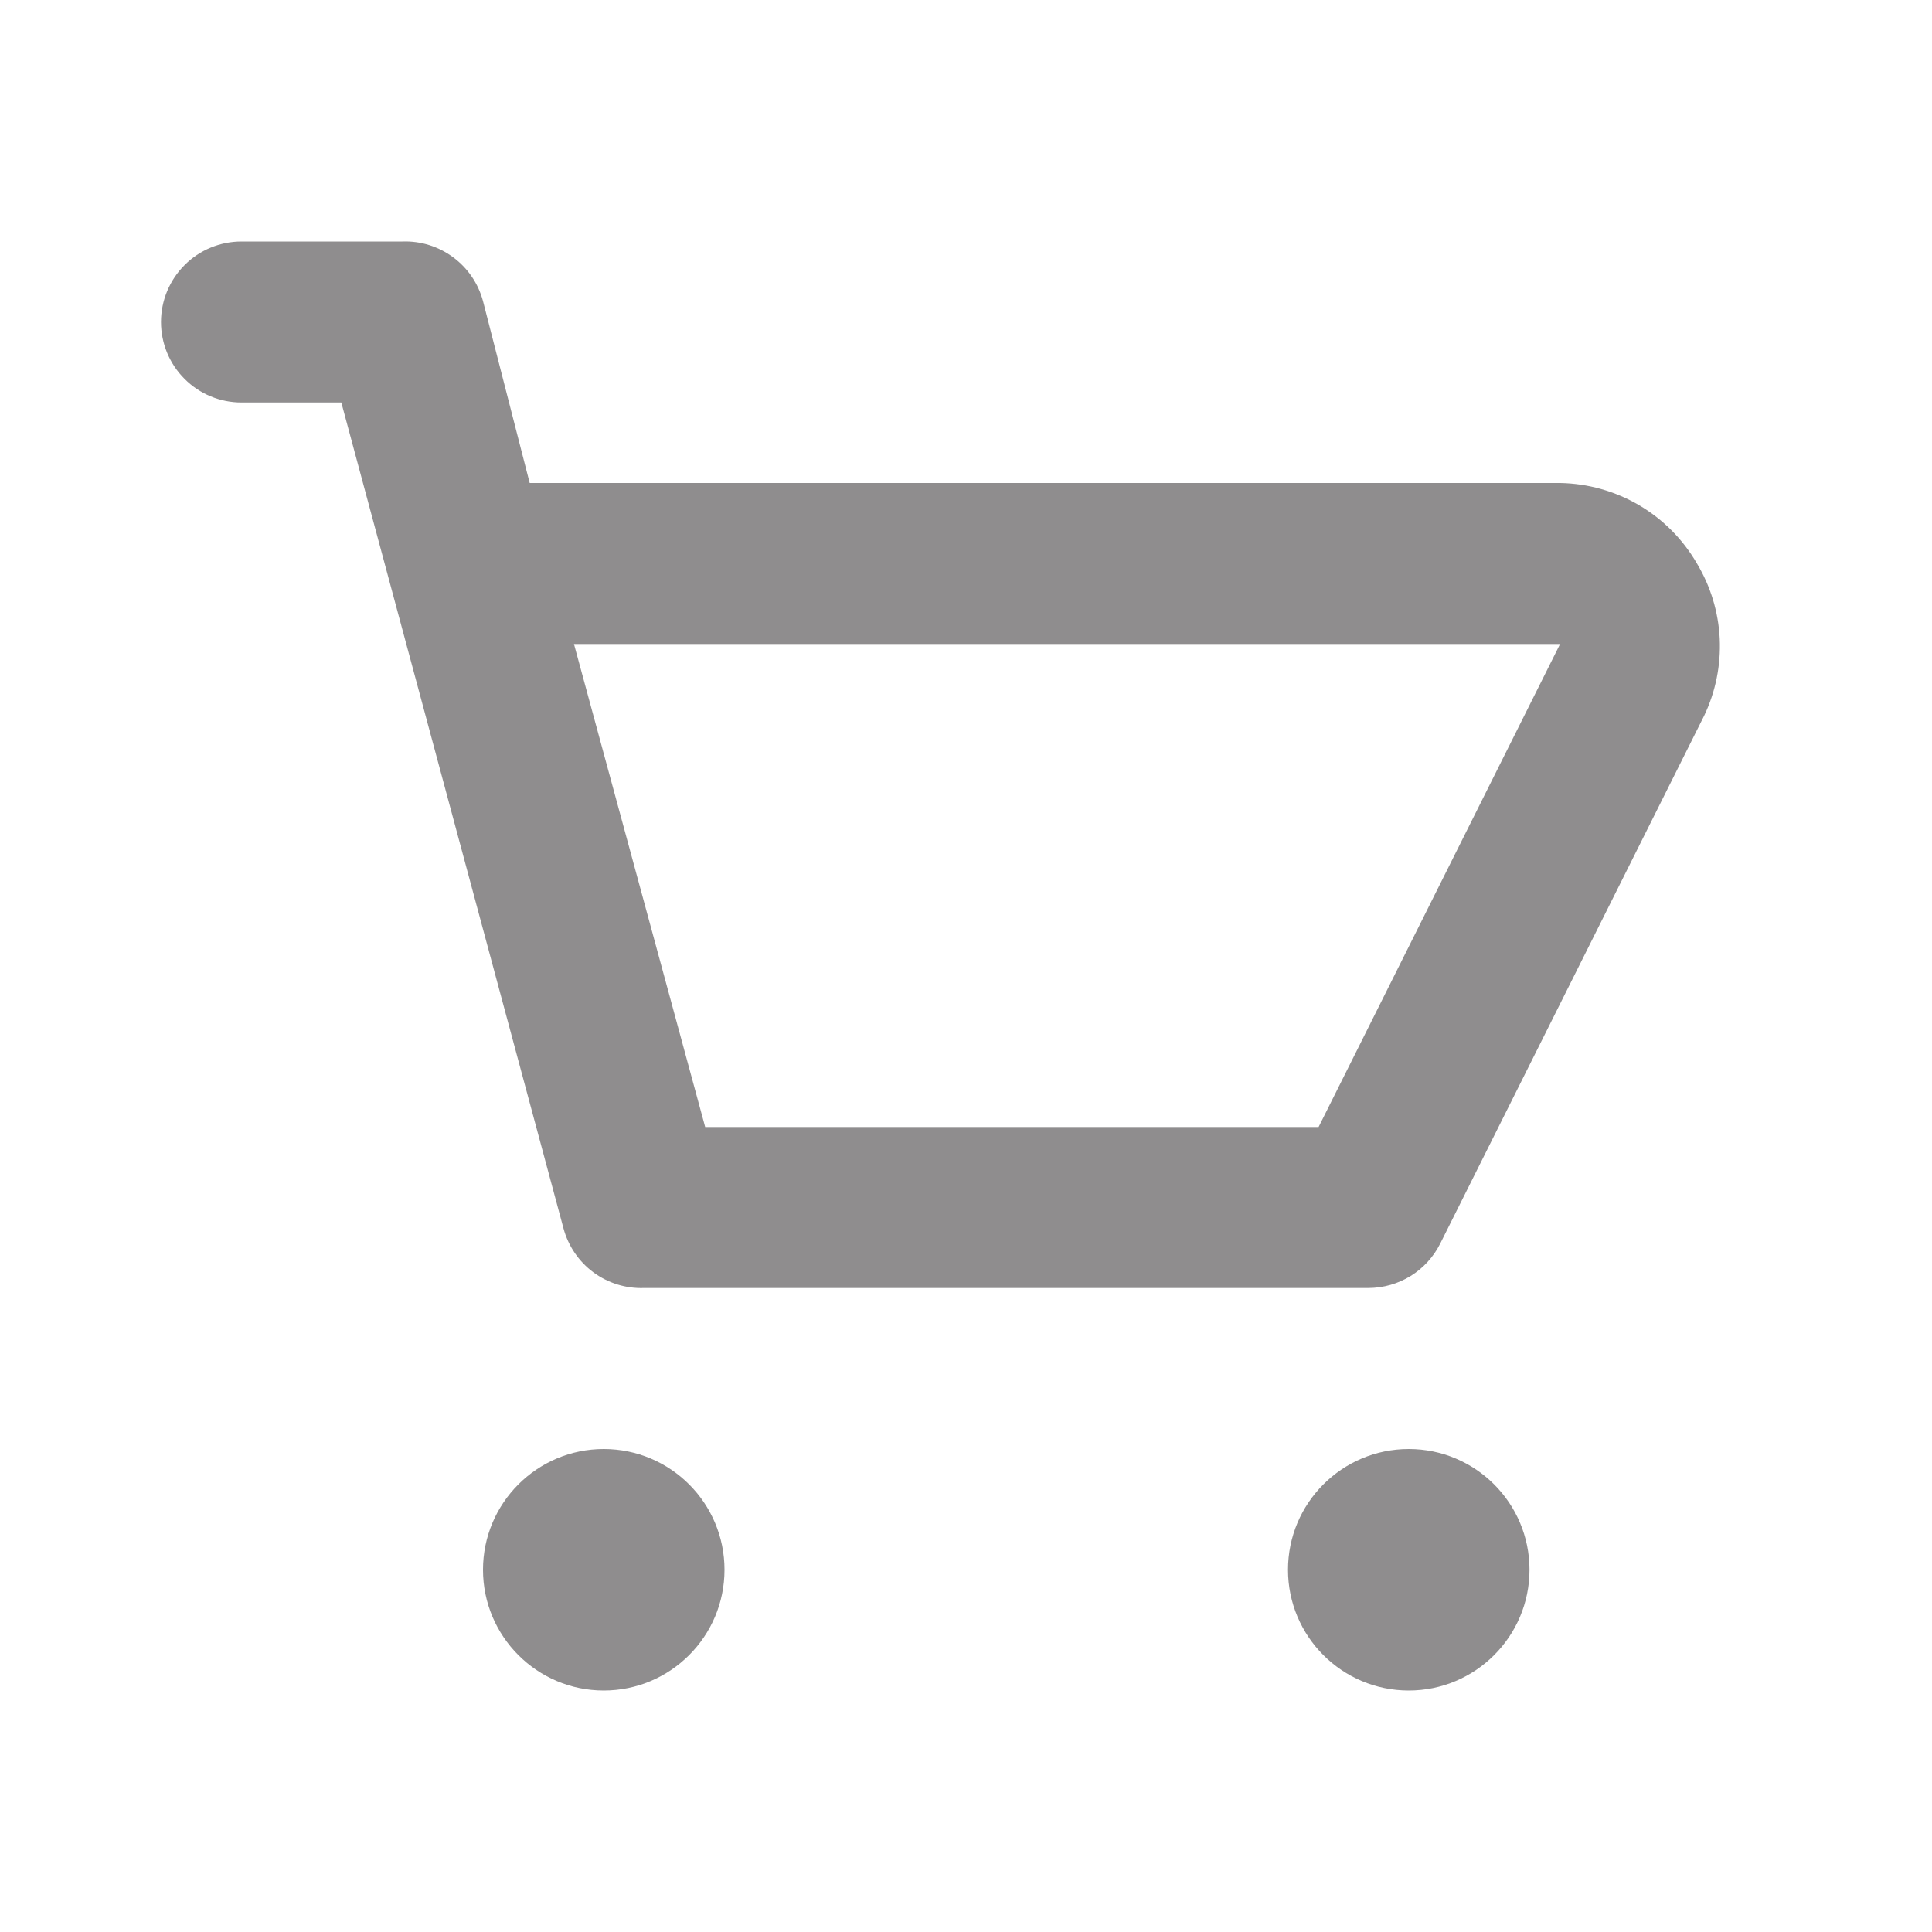
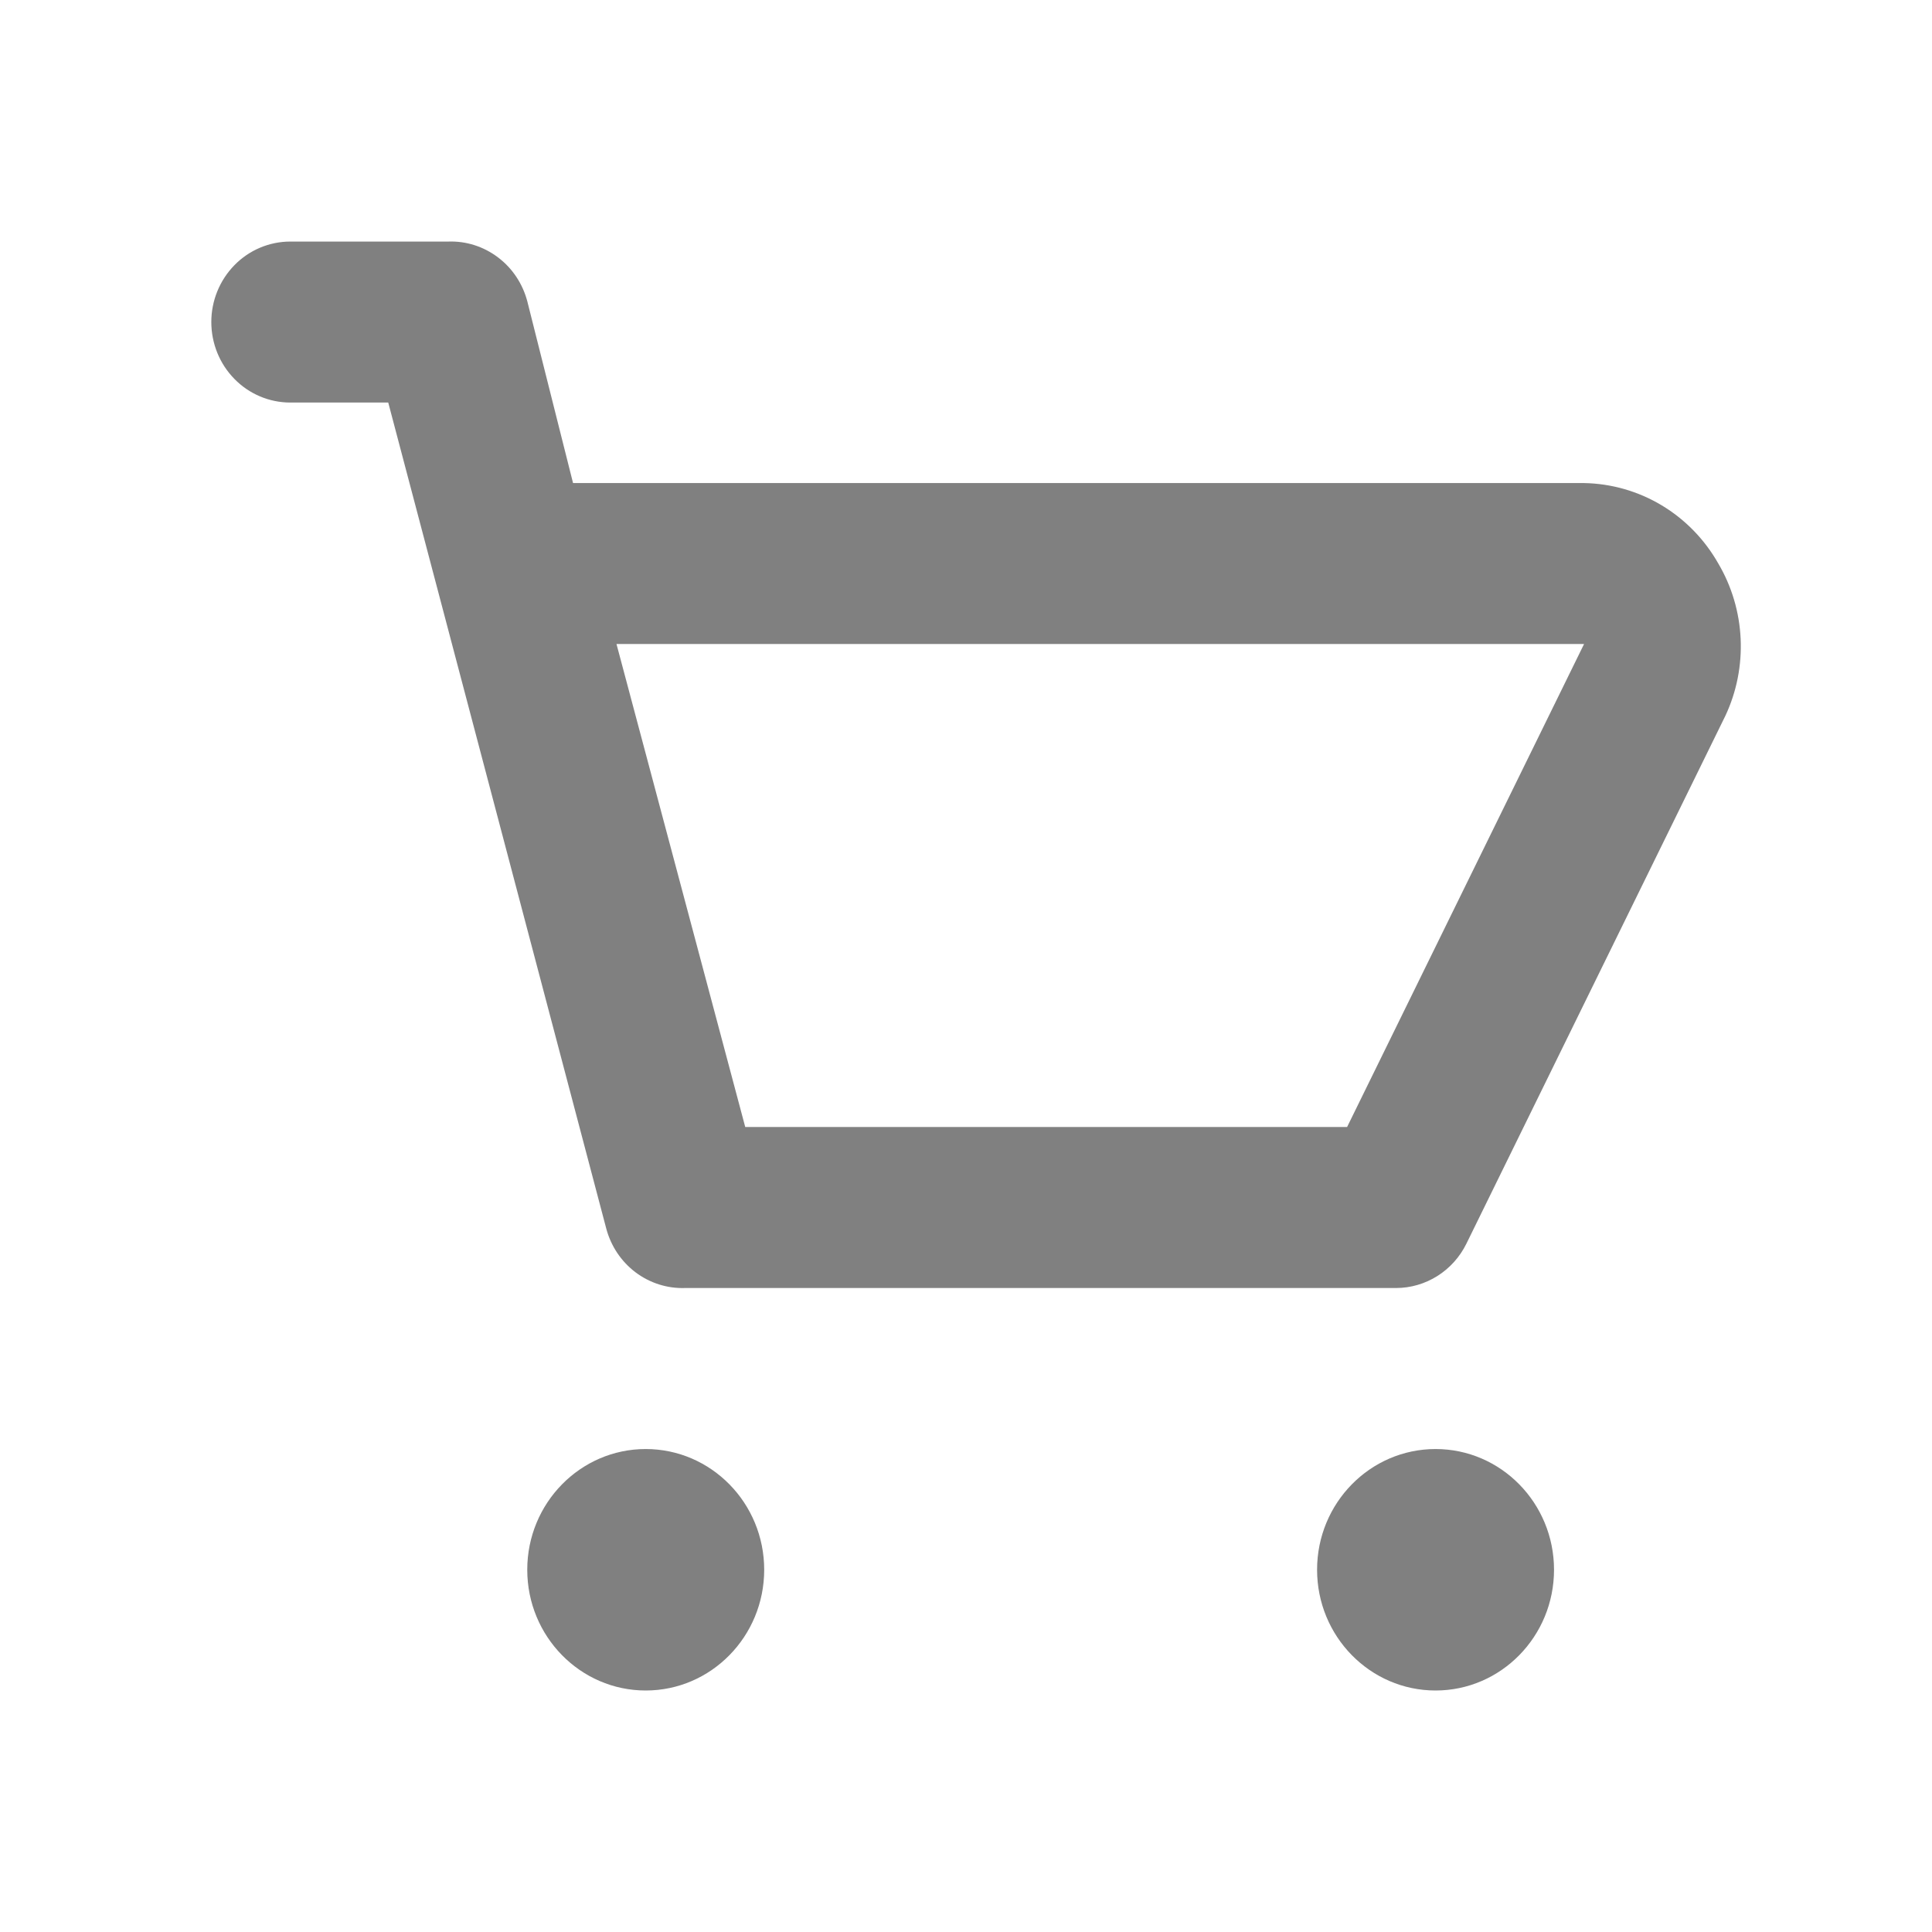
- <svg xmlns="http://www.w3.org/2000/svg" width="24" height="24" viewBox="0 0 24 24" fill="#8F8D8E">
-   <path d="M21.08 7C20.907 6.701 20.66 6.451 20.362 6.276C20.064 6.101 19.726 6.006 19.38 6H6.58L6 3.74C5.941 3.522 5.811 3.33 5.629 3.196C5.447 3.061 5.226 2.992 5 3H3C2.735 3 2.48 3.105 2.293 3.293C2.105 3.481 2 3.735 2 4C2 4.265 2.105 4.52 2.293 4.707C2.48 4.895 2.735 5 3 5H4.24L7 15.26C7.059 15.478 7.189 15.67 7.371 15.805C7.553 15.939 7.774 16.008 8 16H17C17.185 15.999 17.366 15.948 17.523 15.851C17.68 15.754 17.807 15.615 17.89 15.45L21.17 8.89C21.312 8.592 21.378 8.264 21.363 7.934C21.347 7.604 21.25 7.283 21.08 7ZM16.38 14H8.76L7.13 8H19.38L16.38 14Z" fill="inherit" />
-   <path d="M7.5 21C8.328 21 9 20.328 9 19.5C9 18.672 8.328 18 7.5 18C6.672 18 6 18.672 6 19.5C6 20.328 6.672 21 7.5 21Z" fill="inherit" />
-   <path d="M17.5 21C18.328 21 19 20.328 19 19.5C19 18.672 18.328 18 17.5 18C16.672 18 16 18.672 16 19.5C16 20.328 16.672 21 17.5 21Z" fill="inherit" />
+ <svg xmlns="http://www.w3.org/2000/svg" width="24" height="24" viewBox="0 0 64 64" fill="#808080">
+   <path fill="inherit" d="M56.922 18.669C56.469 17.87 55.822 17.204 55.043 16.738C54.264 16.271 53.378 16.018 52.474 16.002H18.983L17.466 9.975C17.311 9.394 16.971 8.882 16.495 8.525C16.019 8.165 15.441 7.981 14.85 8.002H9.617C8.924 8.002 8.256 8.282 7.767 8.783C7.275 9.285 7 9.962 7 10.668C7 11.375 7.275 12.055 7.767 12.554C8.256 13.055 8.924 13.335 9.617 13.335H12.861L20.082 40.694C20.236 41.276 20.576 41.787 21.053 42.147C21.529 42.505 22.107 42.688 22.699 42.667H46.247C46.73 42.667 47.204 42.528 47.614 42.27C48.026 42.011 48.358 41.641 48.575 41.201L57.157 23.708C57.529 22.914 57.701 22.039 57.661 21.159C57.62 20.279 57.366 19.422 56.922 18.669V18.669ZM21.39 56C23.557 56 25.315 54.208 25.315 52C25.315 49.793 23.557 48.001 21.39 48.001C19.225 48.001 17.466 49.793 17.466 52C17.466 54.208 19.225 56 21.39 56ZM47.555 56C49.721 56 51.479 54.208 51.479 52C51.479 49.793 49.721 48.001 47.555 48.001C45.388 48.001 43.63 49.793 43.63 52C43.63 54.208 45.388 56 47.555 56ZM44.624 37.334H24.687L20.422 21.334H52.474L44.624 37.334Z" />
</svg>
